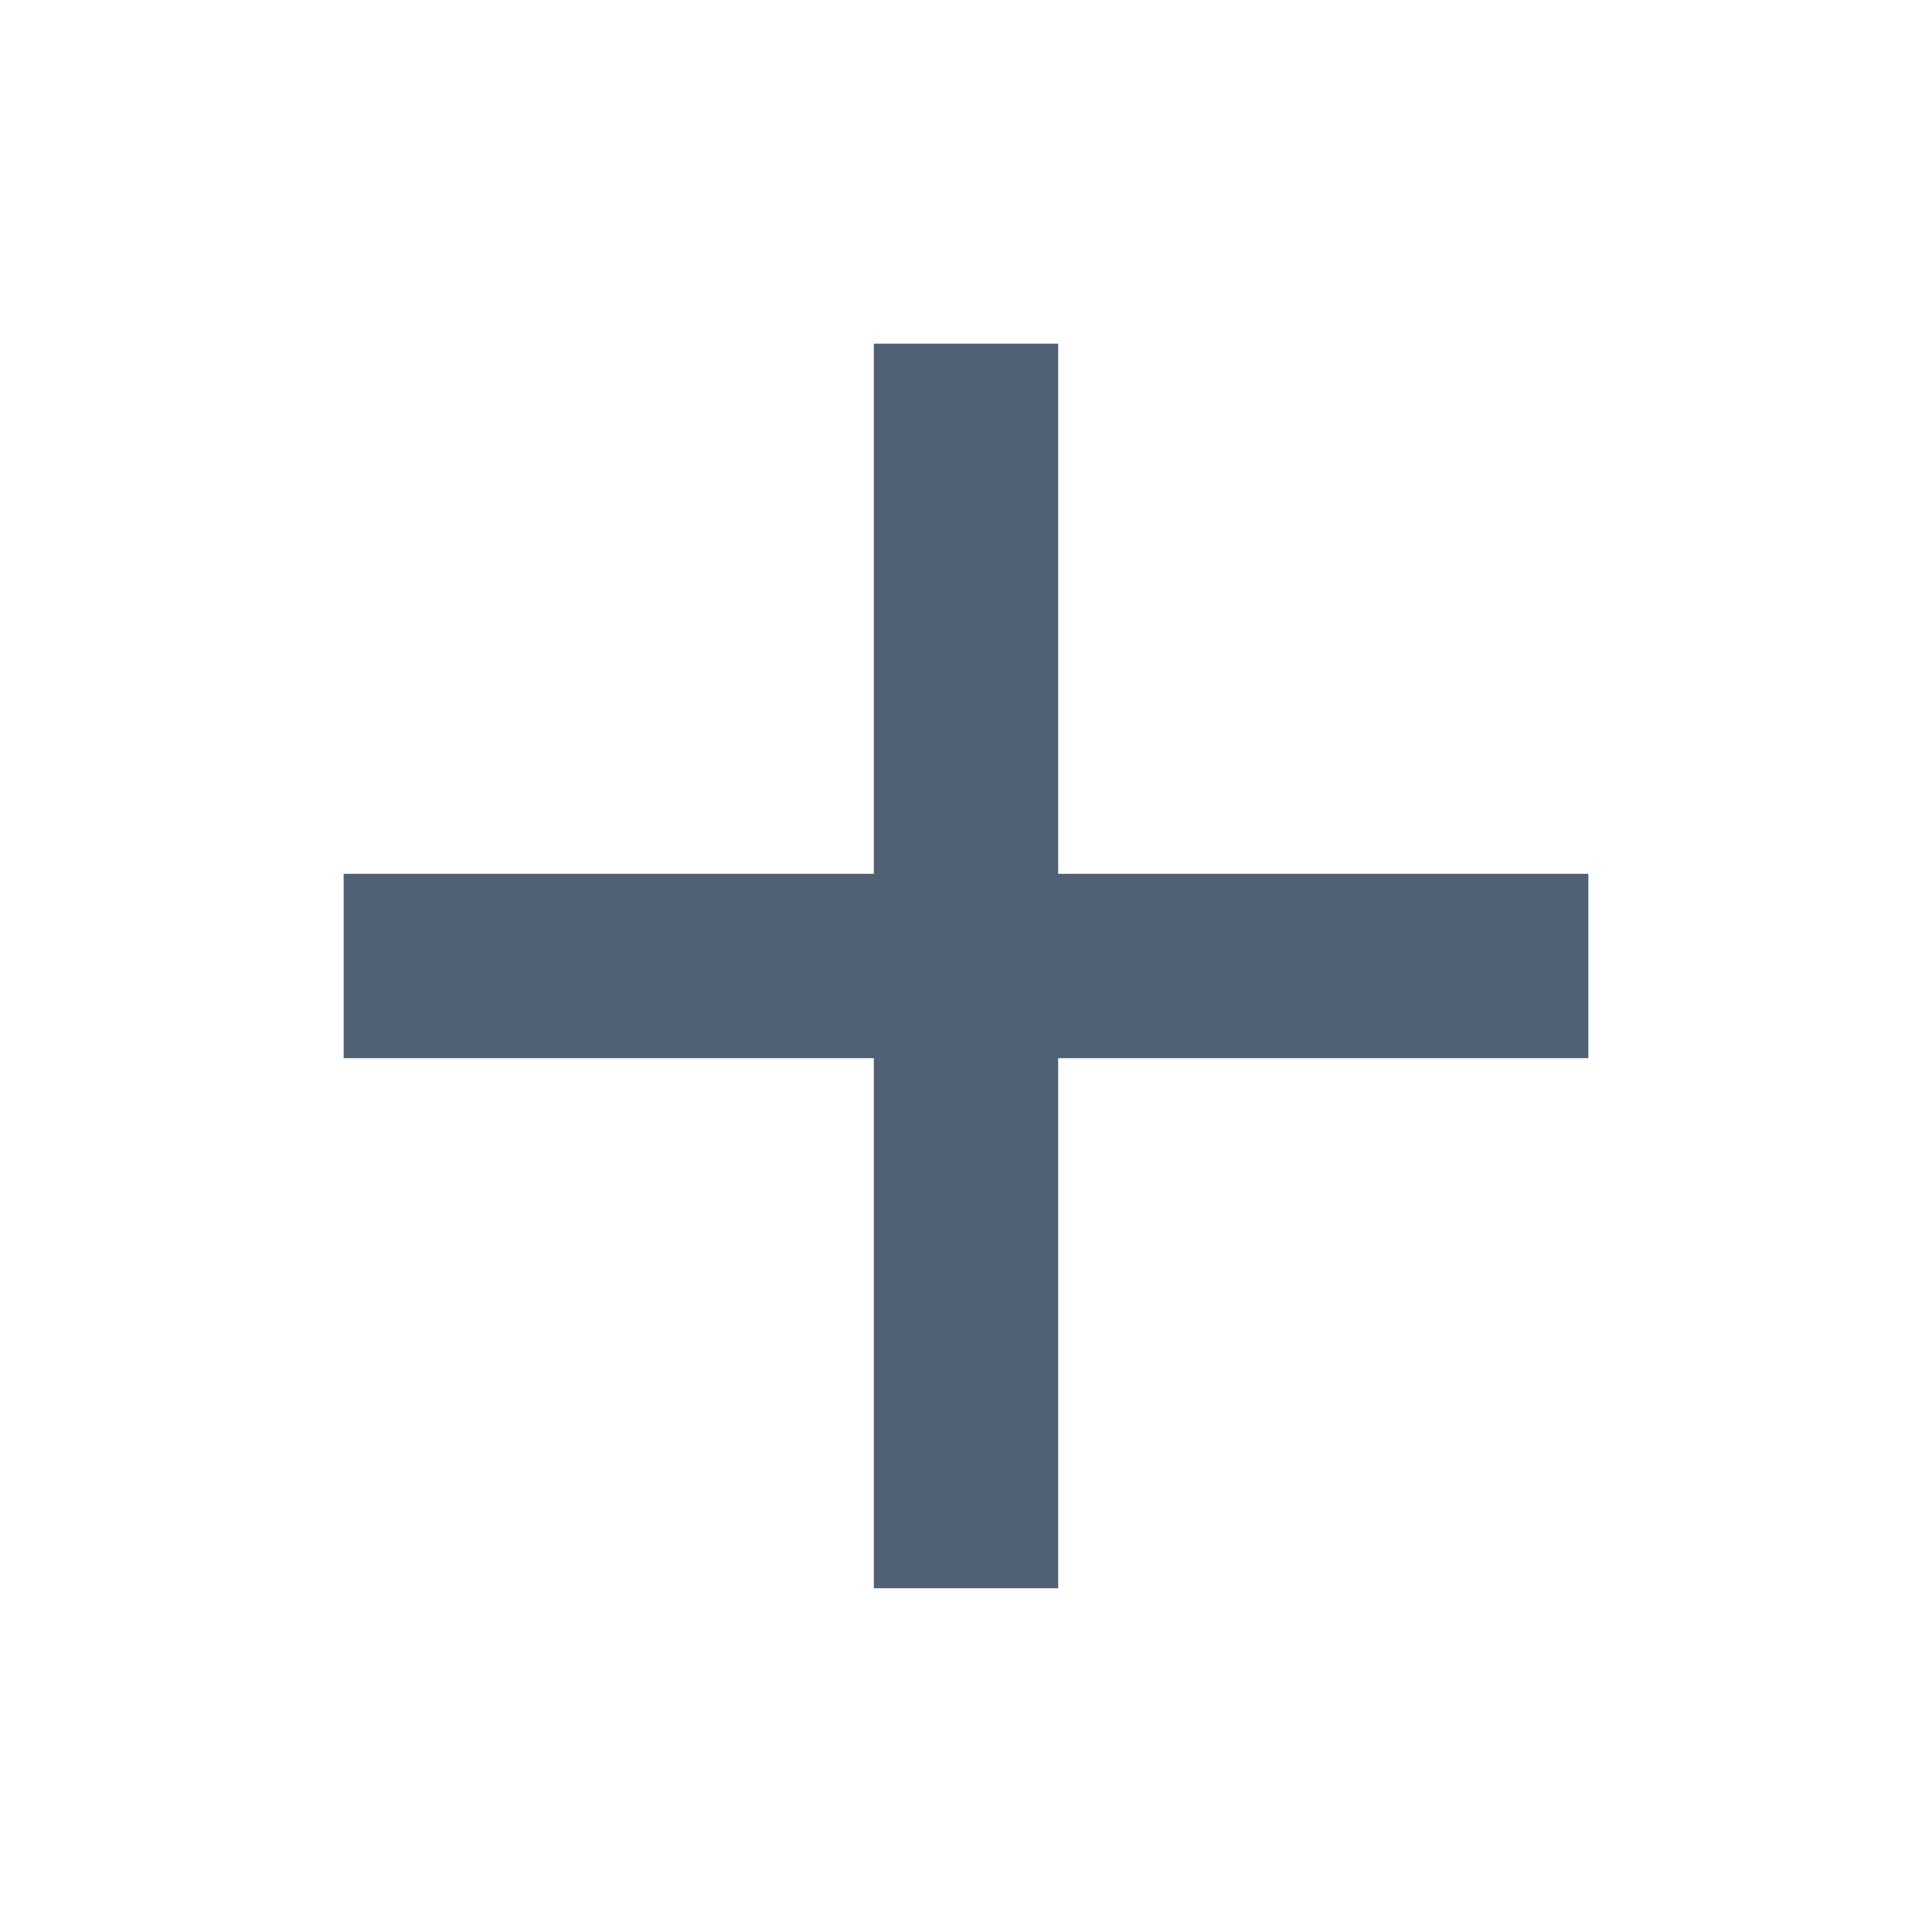
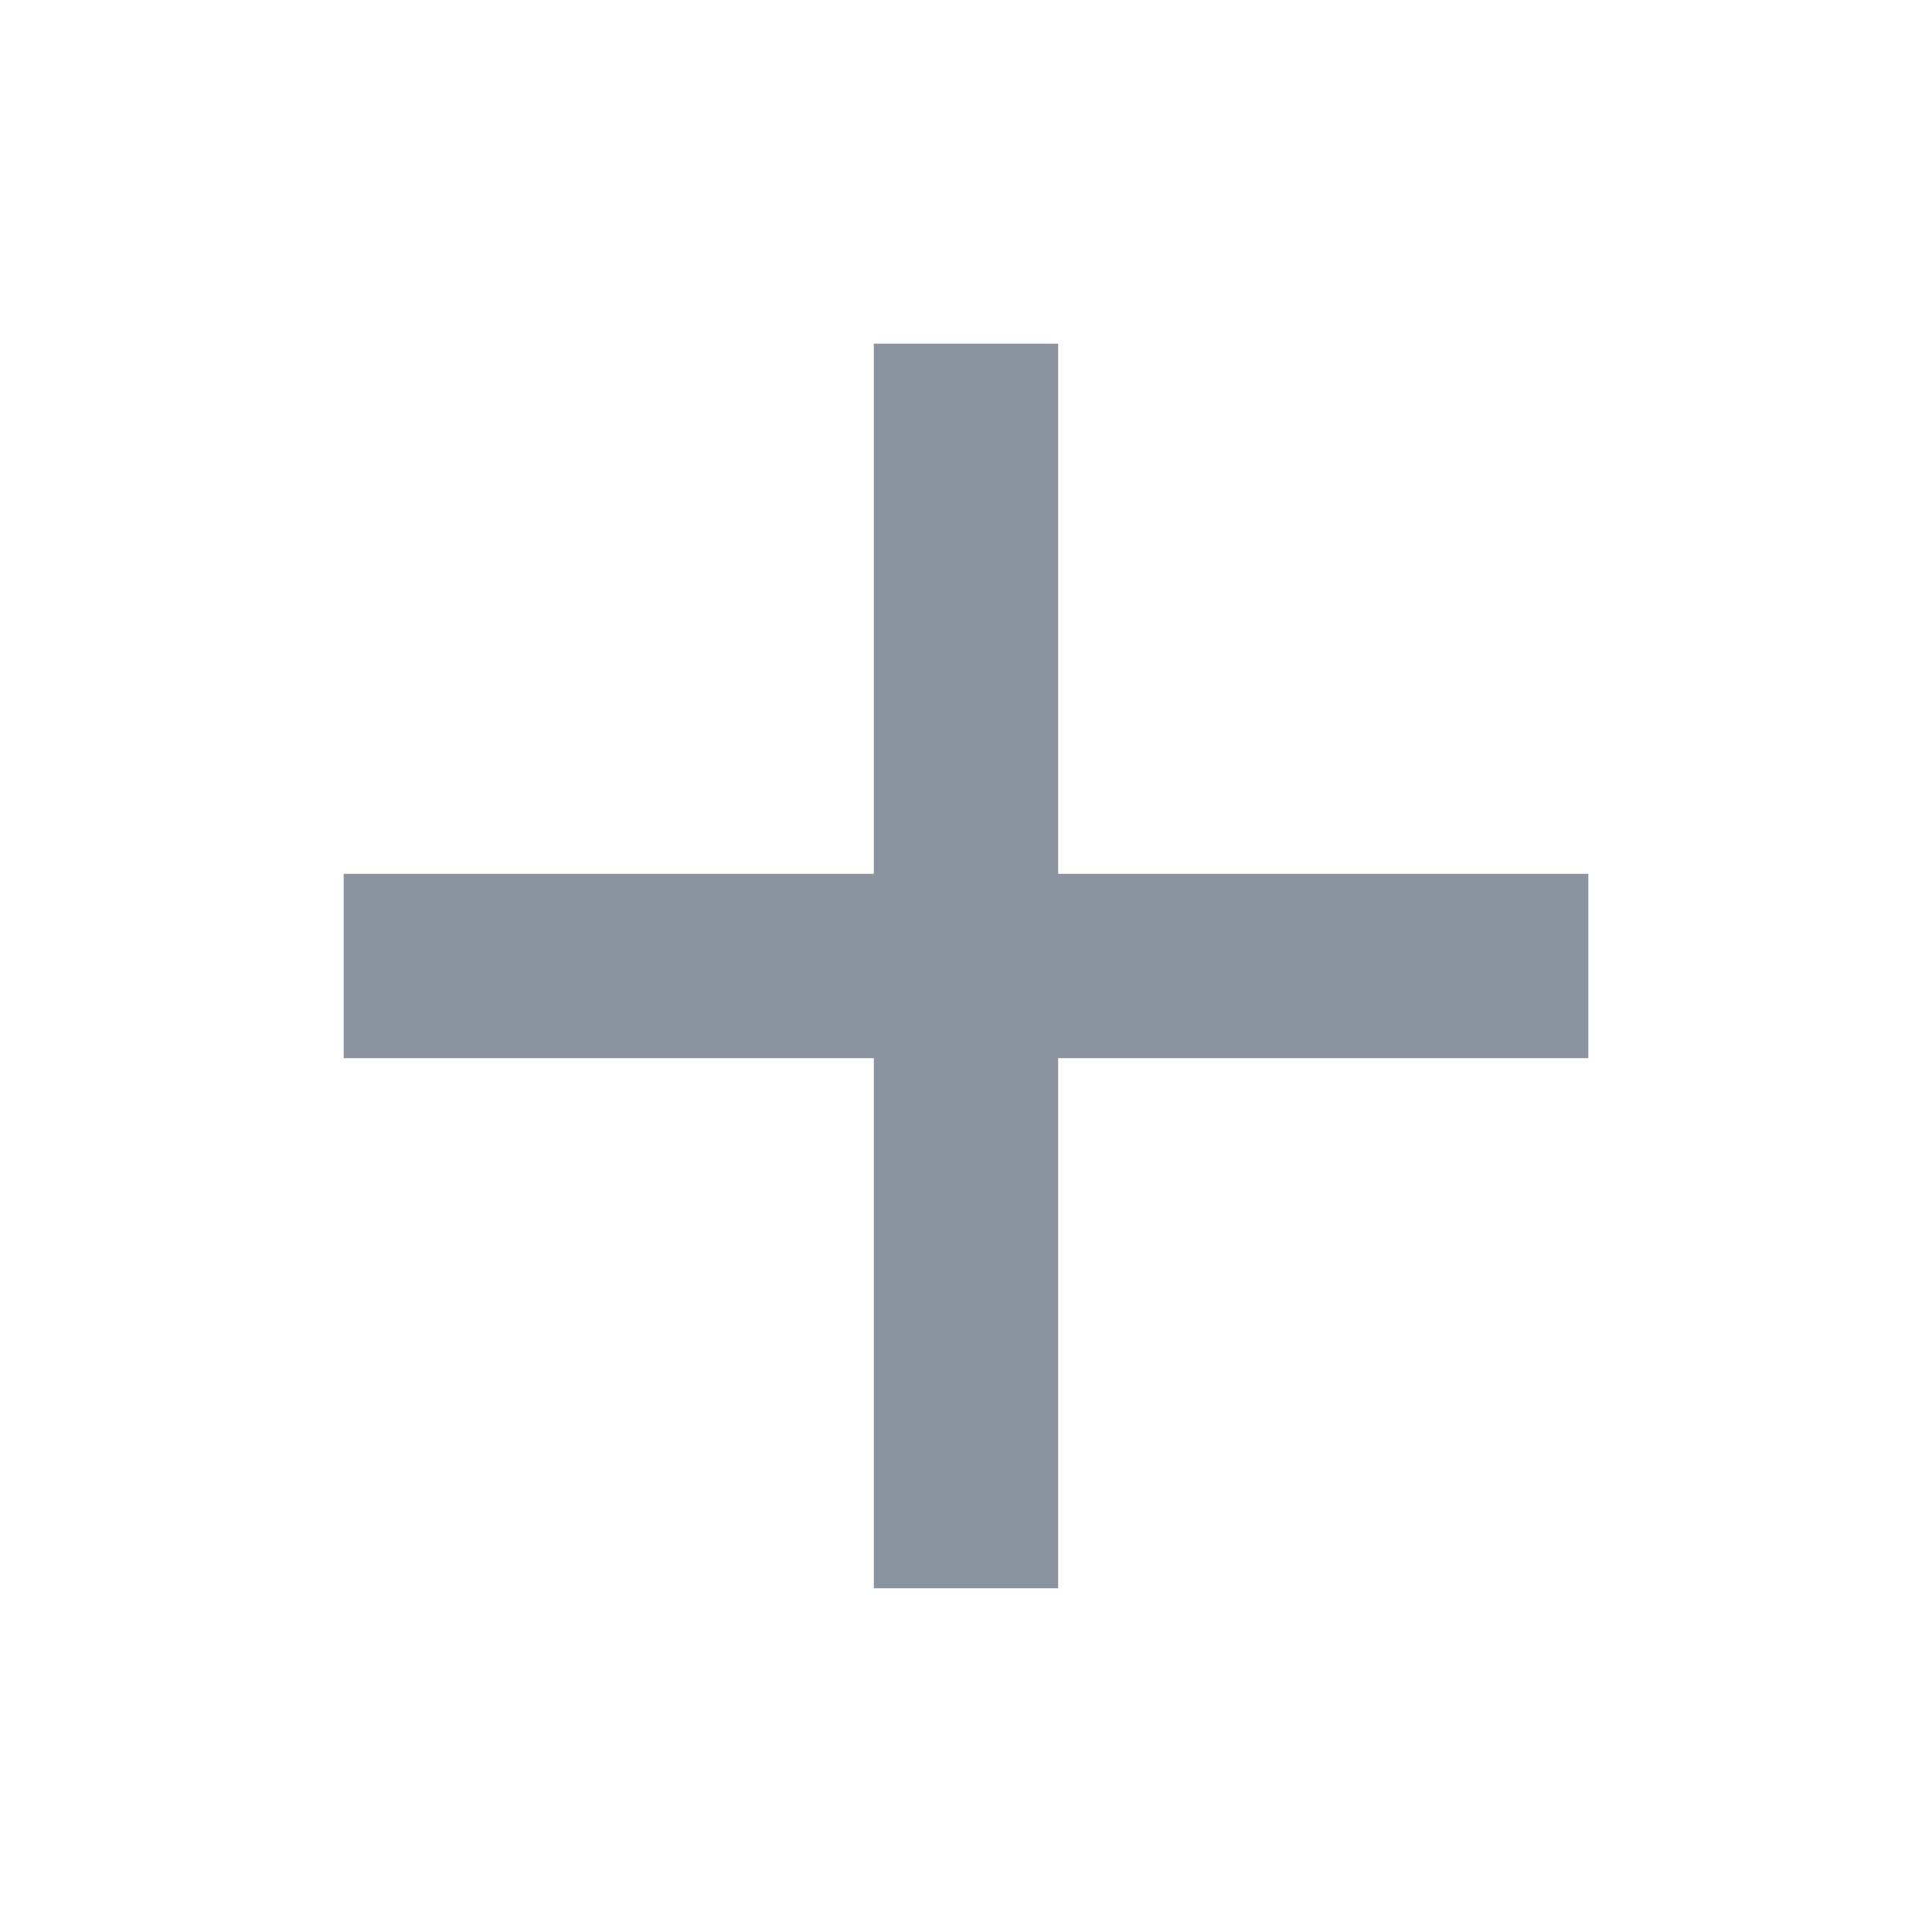
<svg xmlns="http://www.w3.org/2000/svg" width="24" height="24" viewBox="0 0 24 24" fill="none">
-   <path d="M10.855 10.855V4.269H13.145V10.855H19.731V13.145H13.145V19.73H10.855V13.145H4.269V10.855H10.855Z" fill="#506176" />
+   <path d="M10.855 10.855V4.269H13.145V10.855H19.731V13.145H13.145V19.73H10.855V13.145H4.269V10.855H10.855Z" fill="#8b949e" />
</svg>
